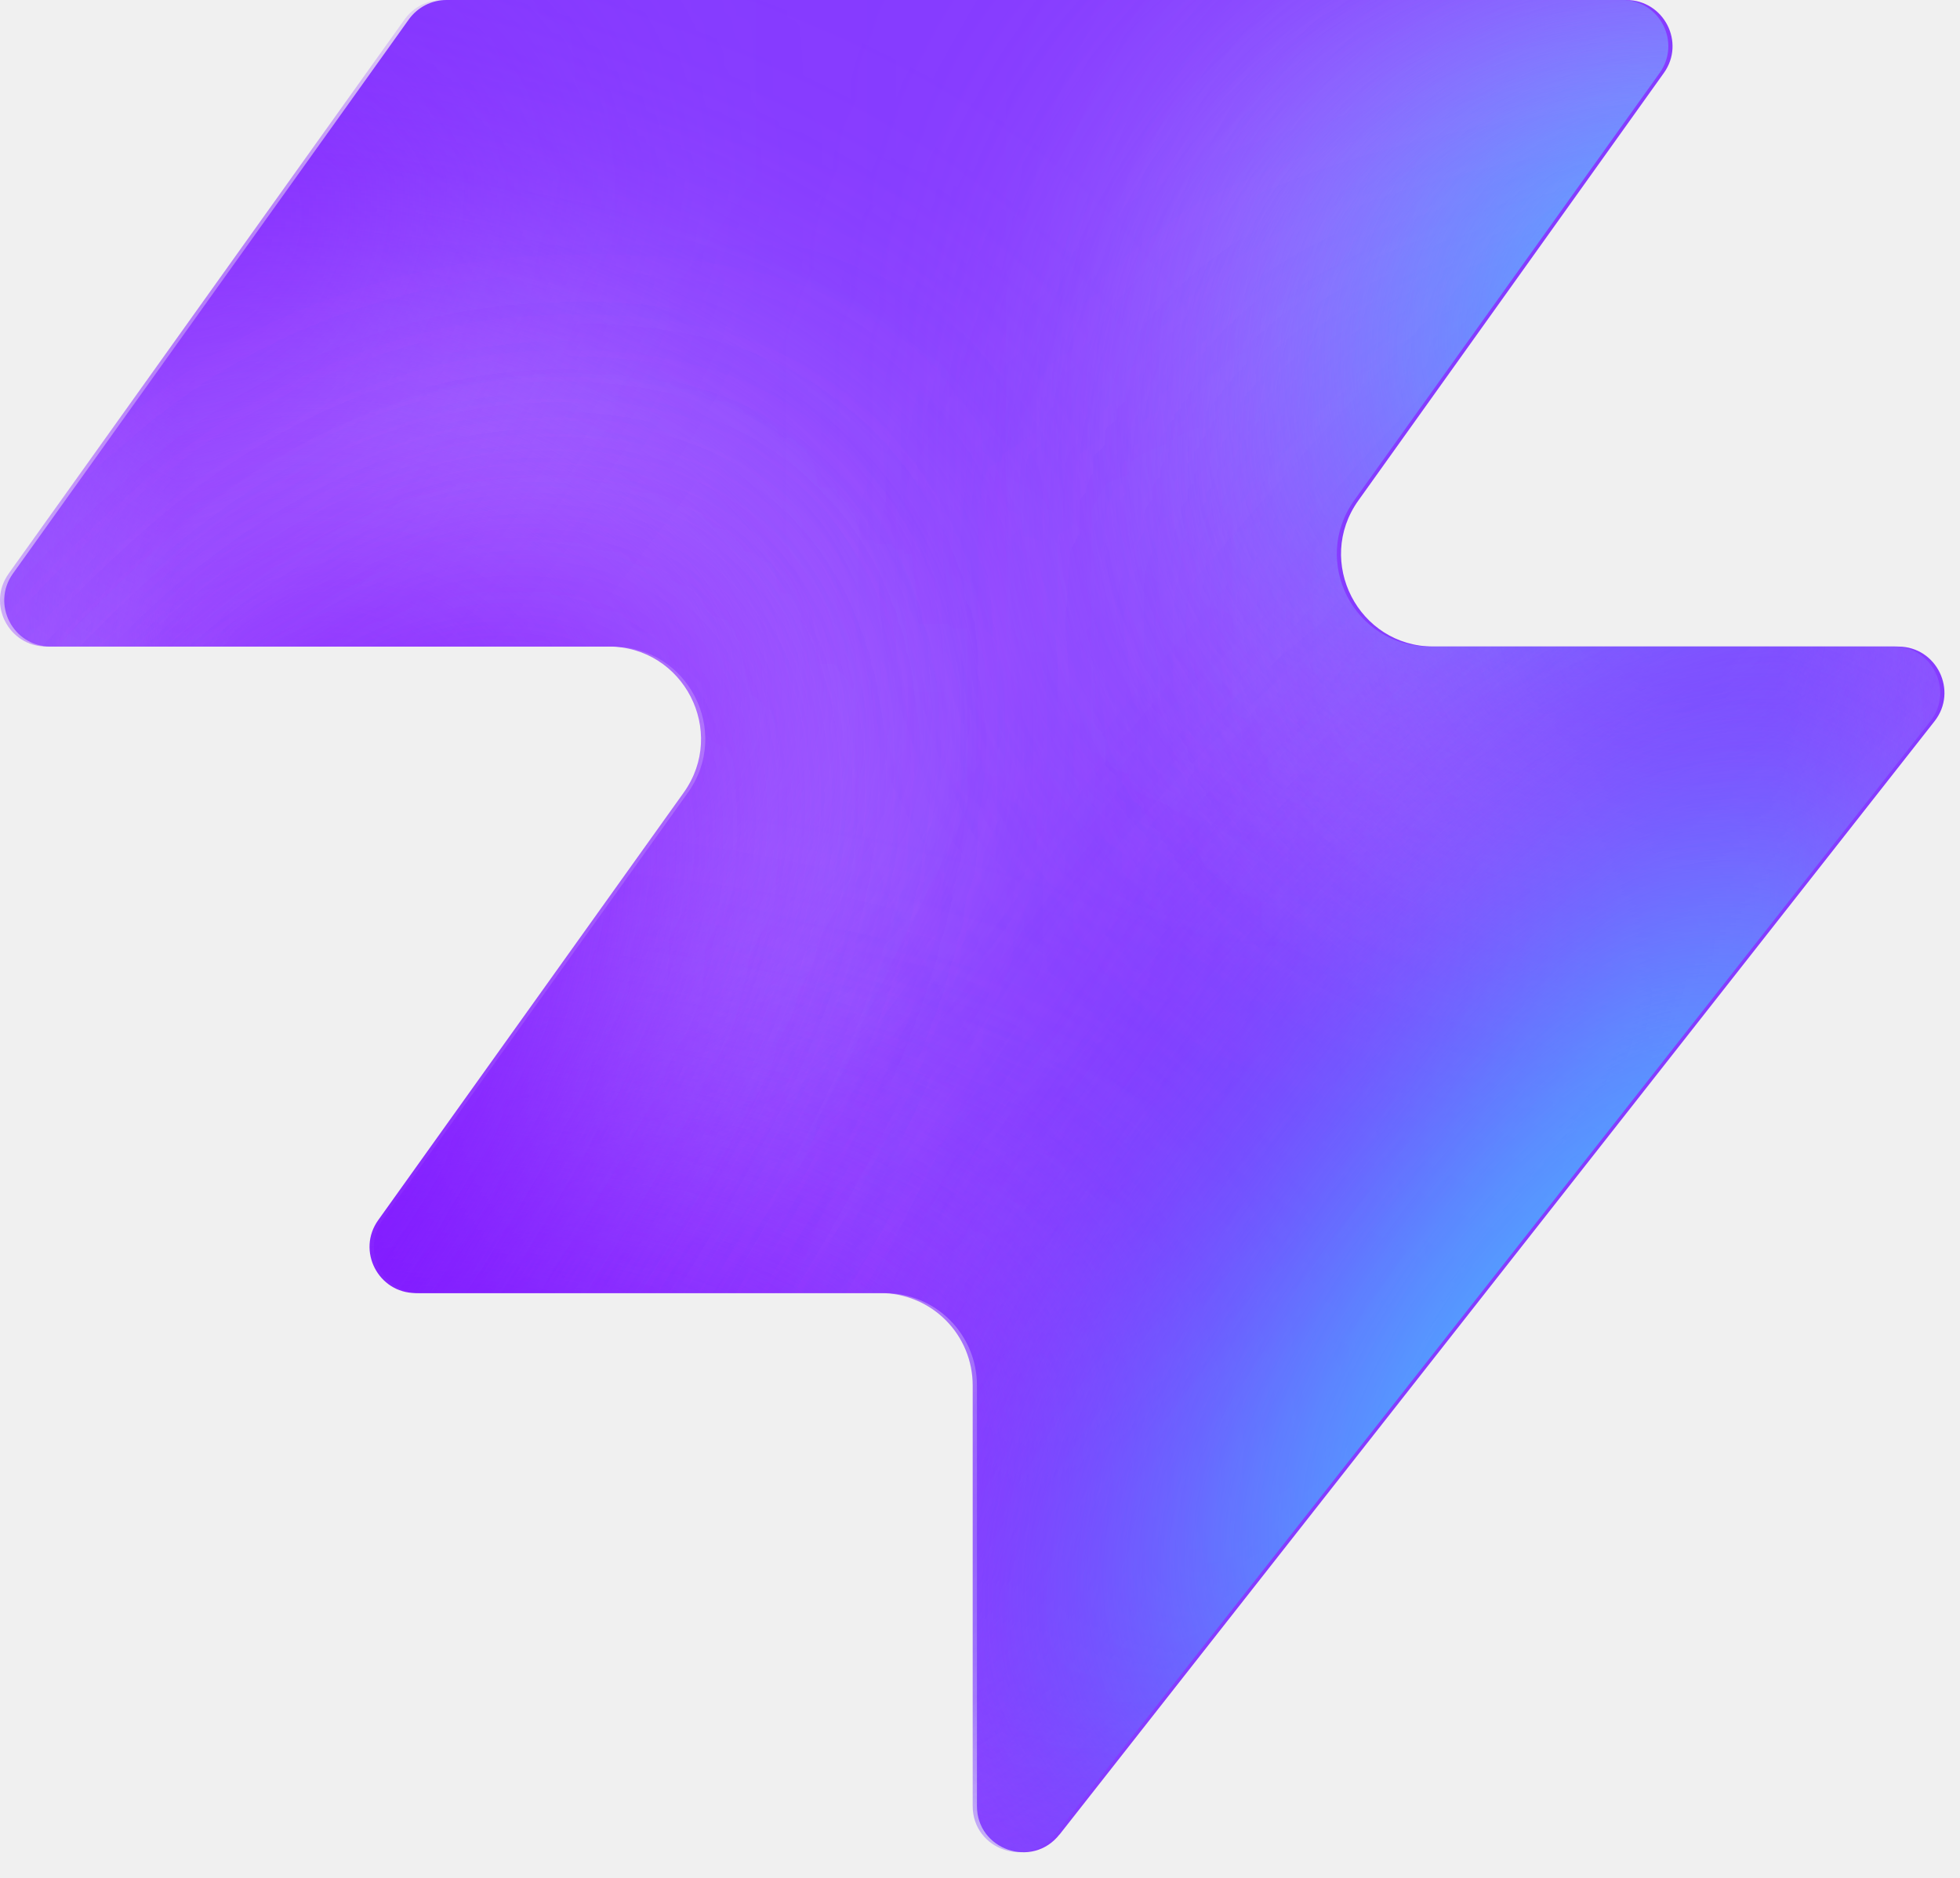
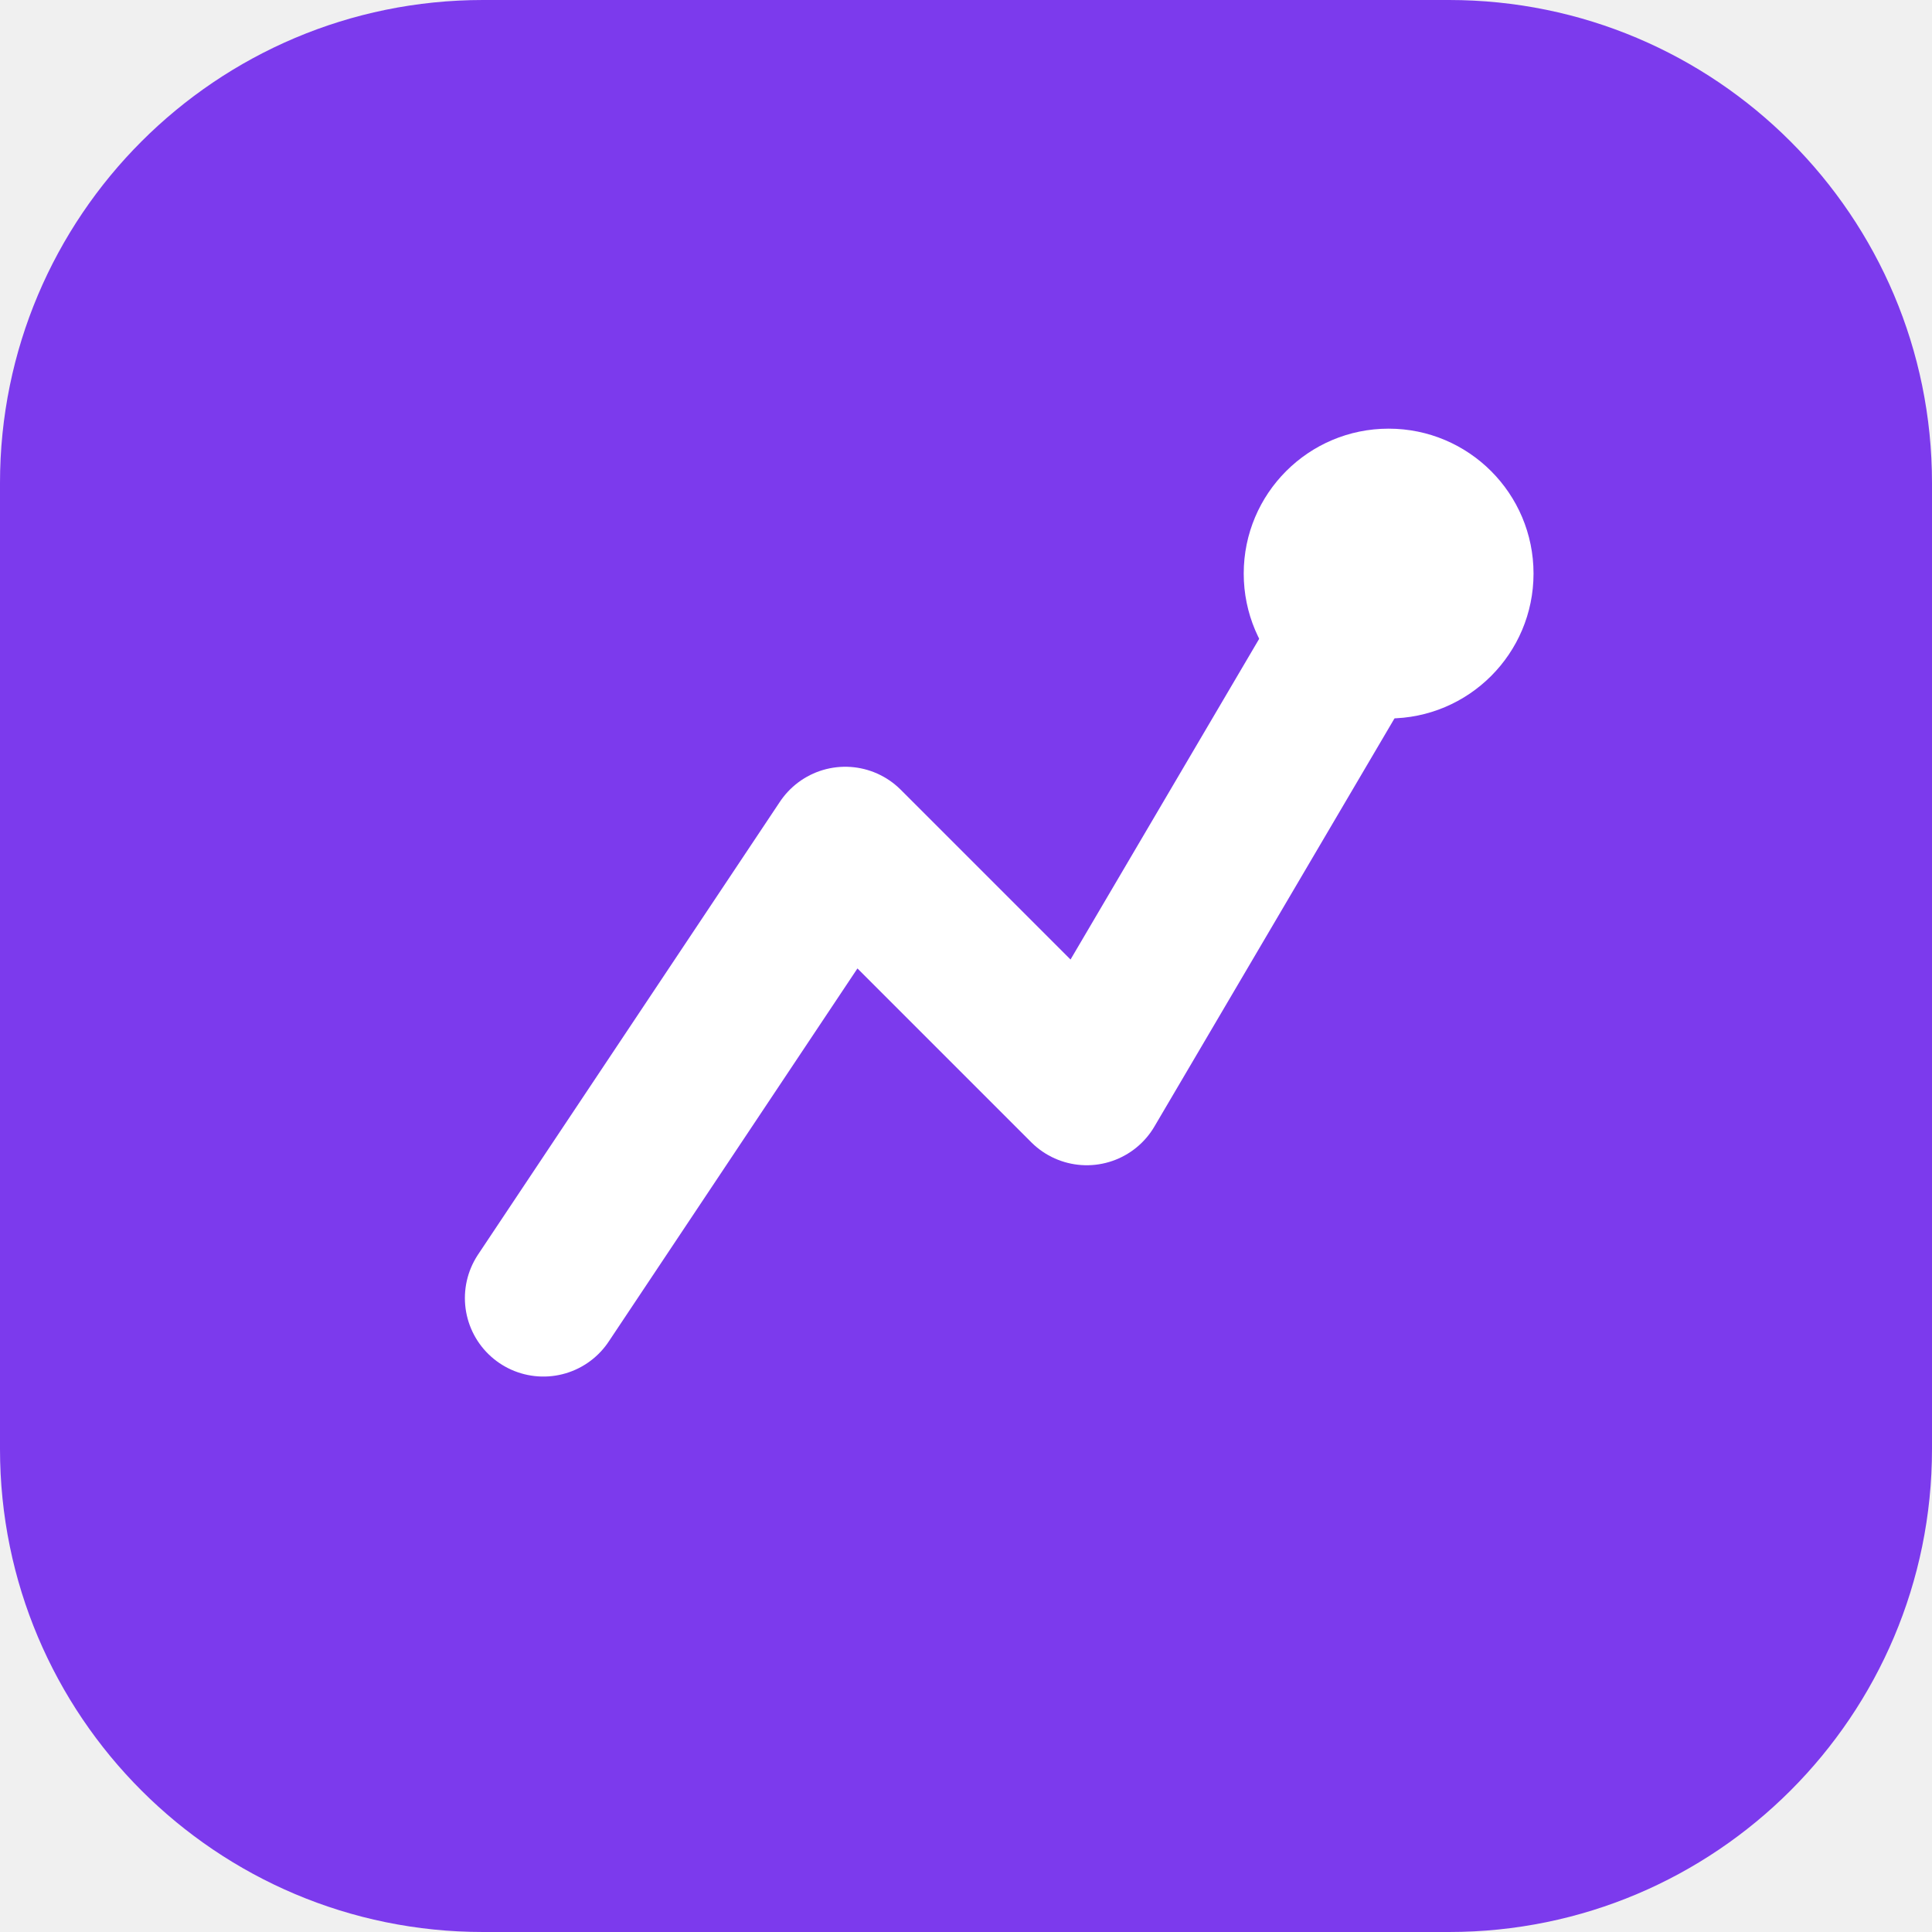
- <svg xmlns="http://www.w3.org/2000/svg" width="48" height="46" fill="none" viewBox="0 0 48 46">
-   <path fill="#863bff" d="M25.946 44.938c-.664.845-2.021.375-2.021-.698V33.937a2.26 2.26 0 0 0-2.262-2.262H10.287c-.92 0-1.456-1.04-.92-1.788l7.48-10.471c1.07-1.497 0-3.578-1.842-3.578H1.237c-.92 0-1.456-1.04-.92-1.788L10.013.474c.214-.297.556-.474.92-.474h28.894c.92 0 1.456 1.04.92 1.788l-7.48 10.471c-1.07 1.498 0 3.579 1.842 3.579h11.377c.943 0 1.473 1.088.89 1.83L25.947 44.94z" style="fill:#863bff;fill:color(display-p3 .525 .23 1);fill-opacity:1" />
-   <mask id="a" width="48" height="46" x="0" y="0" maskUnits="userSpaceOnUse" style="mask-type:alpha">
-     <path fill="#000" d="M25.842 44.938c-.664.844-2.021.375-2.021-.698V33.937a2.26 2.26 0 0 0-2.262-2.262H10.183c-.92 0-1.456-1.04-.92-1.788l7.48-10.471c1.07-1.498 0-3.579-1.842-3.579H1.133c-.92 0-1.456-1.04-.92-1.787L9.91.473c.214-.297.556-.474.92-.474h28.894c.92 0 1.456 1.04.92 1.788l-7.48 10.471c-1.07 1.498 0 3.578 1.842 3.578h11.377c.943 0 1.473 1.088.89 1.832L25.843 44.94z" style="fill:#000;fill-opacity:1" />
-   </mask>
-   <g mask="url(#a)">
-     <g filter="url(#b)">
-       <ellipse cx="5.508" cy="14.704" fill="#ede6ff" rx="5.508" ry="14.704" style="fill:#ede6ff;fill:color(display-p3 .927 .903 1);fill-opacity:1" transform="matrix(.00324 1 1 -.00324 -4.47 31.516)" />
-     </g>
-     <g filter="url(#c)">
-       <ellipse cx="10.399" cy="29.851" fill="#ede6ff" rx="10.399" ry="29.851" style="fill:#ede6ff;fill:color(display-p3 .927 .903 1);fill-opacity:1" transform="matrix(.00324 1 1 -.00324 -39.328 7.883)" />
-     </g>
-     <g filter="url(#d)">
-       <ellipse cx="5.508" cy="30.487" fill="#7e14ff" rx="5.508" ry="30.487" style="fill:#7e14ff;fill:color(display-p3 .492 .077 1);fill-opacity:1" transform="rotate(89.814 -25.913 -14.639)scale(1 -1)" />
-     </g>
-     <g filter="url(#e)">
-       <ellipse cx="5.508" cy="30.599" fill="#7e14ff" rx="5.508" ry="30.599" style="fill:#7e14ff;fill:color(display-p3 .492 .077 1);fill-opacity:1" transform="rotate(89.814 -32.644 -3.334)scale(1 -1)" />
-     </g>
-     <g filter="url(#f)">
-       <ellipse cx="5.508" cy="30.599" fill="#7e14ff" rx="5.508" ry="30.599" style="fill:#7e14ff;fill:color(display-p3 .492 .077 1);fill-opacity:1" transform="matrix(.00324 1 1 -.00324 -34.34 30.47)" />
-     </g>
-     <g filter="url(#g)">
-       <ellipse cx="14.072" cy="22.078" fill="#ede6ff" rx="14.072" ry="22.078" style="fill:#ede6ff;fill:color(display-p3 .927 .903 1);fill-opacity:1" transform="rotate(93.35 24.506 48.493)scale(-1 1)" />
-     </g>
-     <g filter="url(#h)">
-       <ellipse cx="3.47" cy="21.501" fill="#7e14ff" rx="3.47" ry="21.501" style="fill:#7e14ff;fill:color(display-p3 .492 .077 1);fill-opacity:1" transform="rotate(89.009 28.708 47.59)scale(-1 1)" />
-     </g>
-     <g filter="url(#i)">
-       <ellipse cx="3.47" cy="21.501" fill="#7e14ff" rx="3.47" ry="21.501" style="fill:#7e14ff;fill:color(display-p3 .492 .077 1);fill-opacity:1" transform="rotate(89.009 28.708 47.59)scale(-1 1)" />
-     </g>
-     <g filter="url(#j)">
-       <ellipse cx=".387" cy="8.972" fill="#7e14ff" rx="4.407" ry="29.108" style="fill:#7e14ff;fill:color(display-p3 .492 .077 1);fill-opacity:1" transform="rotate(39.51 .387 8.972)" />
-     </g>
-     <g filter="url(#k)">
-       <ellipse cx="47.523" cy="-6.092" fill="#7e14ff" rx="4.407" ry="29.108" style="fill:#7e14ff;fill:color(display-p3 .492 .077 1);fill-opacity:1" transform="rotate(37.892 47.523 -6.092)" />
-     </g>
-     <g filter="url(#l)">
-       <ellipse cx="41.412" cy="6.333" fill="#47bfff" rx="5.971" ry="9.665" style="fill:#47bfff;fill:color(display-p3 .28 .748 1);fill-opacity:1" transform="rotate(37.892 41.412 6.333)" />
-     </g>
-     <g filter="url(#m)">
-       <ellipse cx="-1.879" cy="38.332" fill="#7e14ff" rx="4.407" ry="29.108" style="fill:#7e14ff;fill:color(display-p3 .492 .077 1);fill-opacity:1" transform="rotate(37.892 -1.88 38.332)" />
-     </g>
-     <g filter="url(#n)">
-       <ellipse cx="-1.879" cy="38.332" fill="#7e14ff" rx="4.407" ry="29.108" style="fill:#7e14ff;fill:color(display-p3 .492 .077 1);fill-opacity:1" transform="rotate(37.892 -1.88 38.332)" />
-     </g>
-     <g filter="url(#o)">
-       <ellipse cx="35.651" cy="29.907" fill="#7e14ff" rx="4.407" ry="29.108" style="fill:#7e14ff;fill:color(display-p3 .492 .077 1);fill-opacity:1" transform="rotate(37.892 35.651 29.907)" />
-     </g>
-     <g filter="url(#p)">
-       <ellipse cx="38.418" cy="32.4" fill="#47bfff" rx="5.971" ry="15.297" style="fill:#47bfff;fill:color(display-p3 .28 .748 1);fill-opacity:1" transform="rotate(37.892 38.418 32.4)" />
-     </g>
-   </g>
-   <defs>
-     <filter id="b" width="60.045" height="41.654" x="-19.77" y="16.149" color-interpolation-filters="sRGB" filterUnits="userSpaceOnUse">
-       <feFlood flood-opacity="0" result="BackgroundImageFix" />
-       <feBlend in="SourceGraphic" in2="BackgroundImageFix" result="shape" />
-       <feGaussianBlur result="effect1_foregroundBlur_2002_17158" stdDeviation="7.659" />
-     </filter>
-     <filter id="c" width="90.34" height="51.437" x="-54.613" y="-7.533" color-interpolation-filters="sRGB" filterUnits="userSpaceOnUse">
-       <feFlood flood-opacity="0" result="BackgroundImageFix" />
-       <feBlend in="SourceGraphic" in2="BackgroundImageFix" result="shape" />
-       <feGaussianBlur result="effect1_foregroundBlur_2002_17158" stdDeviation="7.659" />
-     </filter>
-     <filter id="d" width="79.355" height="29.4" x="-49.64" y="2.03" color-interpolation-filters="sRGB" filterUnits="userSpaceOnUse">
-       <feFlood flood-opacity="0" result="BackgroundImageFix" />
-       <feBlend in="SourceGraphic" in2="BackgroundImageFix" result="shape" />
-       <feGaussianBlur result="effect1_foregroundBlur_2002_17158" stdDeviation="4.596" />
-     </filter>
-     <filter id="e" width="79.579" height="29.4" x="-45.045" y="20.029" color-interpolation-filters="sRGB" filterUnits="userSpaceOnUse">
-       <feFlood flood-opacity="0" result="BackgroundImageFix" />
-       <feBlend in="SourceGraphic" in2="BackgroundImageFix" result="shape" />
-       <feGaussianBlur result="effect1_foregroundBlur_2002_17158" stdDeviation="4.596" />
-     </filter>
-     <filter id="f" width="79.579" height="29.4" x="-43.513" y="21.178" color-interpolation-filters="sRGB" filterUnits="userSpaceOnUse">
-       <feFlood flood-opacity="0" result="BackgroundImageFix" />
-       <feBlend in="SourceGraphic" in2="BackgroundImageFix" result="shape" />
-       <feGaussianBlur result="effect1_foregroundBlur_2002_17158" stdDeviation="4.596" />
-     </filter>
-     <filter id="g" width="74.749" height="58.852" x="15.756" y="-17.901" color-interpolation-filters="sRGB" filterUnits="userSpaceOnUse">
-       <feFlood flood-opacity="0" result="BackgroundImageFix" />
-       <feBlend in="SourceGraphic" in2="BackgroundImageFix" result="shape" />
-       <feGaussianBlur result="effect1_foregroundBlur_2002_17158" stdDeviation="7.659" />
-     </filter>
-     <filter id="h" width="61.377" height="25.362" x="23.548" y="2.284" color-interpolation-filters="sRGB" filterUnits="userSpaceOnUse">
-       <feFlood flood-opacity="0" result="BackgroundImageFix" />
-       <feBlend in="SourceGraphic" in2="BackgroundImageFix" result="shape" />
-       <feGaussianBlur result="effect1_foregroundBlur_2002_17158" stdDeviation="4.596" />
-     </filter>
-     <filter id="i" width="61.377" height="25.362" x="23.548" y="2.284" color-interpolation-filters="sRGB" filterUnits="userSpaceOnUse">
-       <feFlood flood-opacity="0" result="BackgroundImageFix" />
-       <feBlend in="SourceGraphic" in2="BackgroundImageFix" result="shape" />
-       <feGaussianBlur result="effect1_foregroundBlur_2002_17158" stdDeviation="4.596" />
-     </filter>
-     <filter id="j" width="56.045" height="63.649" x="-27.636" y="-22.853" color-interpolation-filters="sRGB" filterUnits="userSpaceOnUse">
-       <feFlood flood-opacity="0" result="BackgroundImageFix" />
-       <feBlend in="SourceGraphic" in2="BackgroundImageFix" result="shape" />
-       <feGaussianBlur result="effect1_foregroundBlur_2002_17158" stdDeviation="4.596" />
-     </filter>
-     <filter id="k" width="54.814" height="64.646" x="20.116" y="-38.415" color-interpolation-filters="sRGB" filterUnits="userSpaceOnUse">
-       <feFlood flood-opacity="0" result="BackgroundImageFix" />
-       <feBlend in="SourceGraphic" in2="BackgroundImageFix" result="shape" />
-       <feGaussianBlur result="effect1_foregroundBlur_2002_17158" stdDeviation="4.596" />
-     </filter>
-     <filter id="l" width="33.541" height="35.313" x="24.641" y="-11.323" color-interpolation-filters="sRGB" filterUnits="userSpaceOnUse">
-       <feFlood flood-opacity="0" result="BackgroundImageFix" />
-       <feBlend in="SourceGraphic" in2="BackgroundImageFix" result="shape" />
-       <feGaussianBlur result="effect1_foregroundBlur_2002_17158" stdDeviation="4.596" />
-     </filter>
-     <filter id="m" width="54.814" height="64.646" x="-29.286" y="6.009" color-interpolation-filters="sRGB" filterUnits="userSpaceOnUse">
-       <feFlood flood-opacity="0" result="BackgroundImageFix" />
-       <feBlend in="SourceGraphic" in2="BackgroundImageFix" result="shape" />
-       <feGaussianBlur result="effect1_foregroundBlur_2002_17158" stdDeviation="4.596" />
-     </filter>
-     <filter id="n" width="54.814" height="64.646" x="-29.286" y="6.009" color-interpolation-filters="sRGB" filterUnits="userSpaceOnUse">
-       <feFlood flood-opacity="0" result="BackgroundImageFix" />
-       <feBlend in="SourceGraphic" in2="BackgroundImageFix" result="shape" />
-       <feGaussianBlur result="effect1_foregroundBlur_2002_17158" stdDeviation="4.596" />
-     </filter>
-     <filter id="o" width="54.814" height="64.646" x="8.244" y="-2.416" color-interpolation-filters="sRGB" filterUnits="userSpaceOnUse">
-       <feFlood flood-opacity="0" result="BackgroundImageFix" />
-       <feBlend in="SourceGraphic" in2="BackgroundImageFix" result="shape" />
-       <feGaussianBlur result="effect1_foregroundBlur_2002_17158" stdDeviation="4.596" />
-     </filter>
-     <filter id="p" width="39.409" height="43.623" x="18.713" y="10.588" color-interpolation-filters="sRGB" filterUnits="userSpaceOnUse">
-       <feFlood flood-opacity="0" result="BackgroundImageFix" />
-       <feBlend in="SourceGraphic" in2="BackgroundImageFix" result="shape" />
-       <feGaussianBlur result="effect1_foregroundBlur_2002_17158" stdDeviation="4.596" />
-     </filter>
-   </defs>
+ <svg xmlns="http://www.w3.org/2000/svg" viewBox="0 0 32 32">
+   <rect width="32" height="32" rx="8" fill="#7c3aed" />
+   <path d="M9 21.5 14 14l4 4 5-8.5" fill="none" stroke="#fff" stroke-width="2.6" stroke-linecap="round" stroke-linejoin="round" />
+   <circle cx="23" cy="9.5" r="2.4" fill="#fff" />
</svg>
